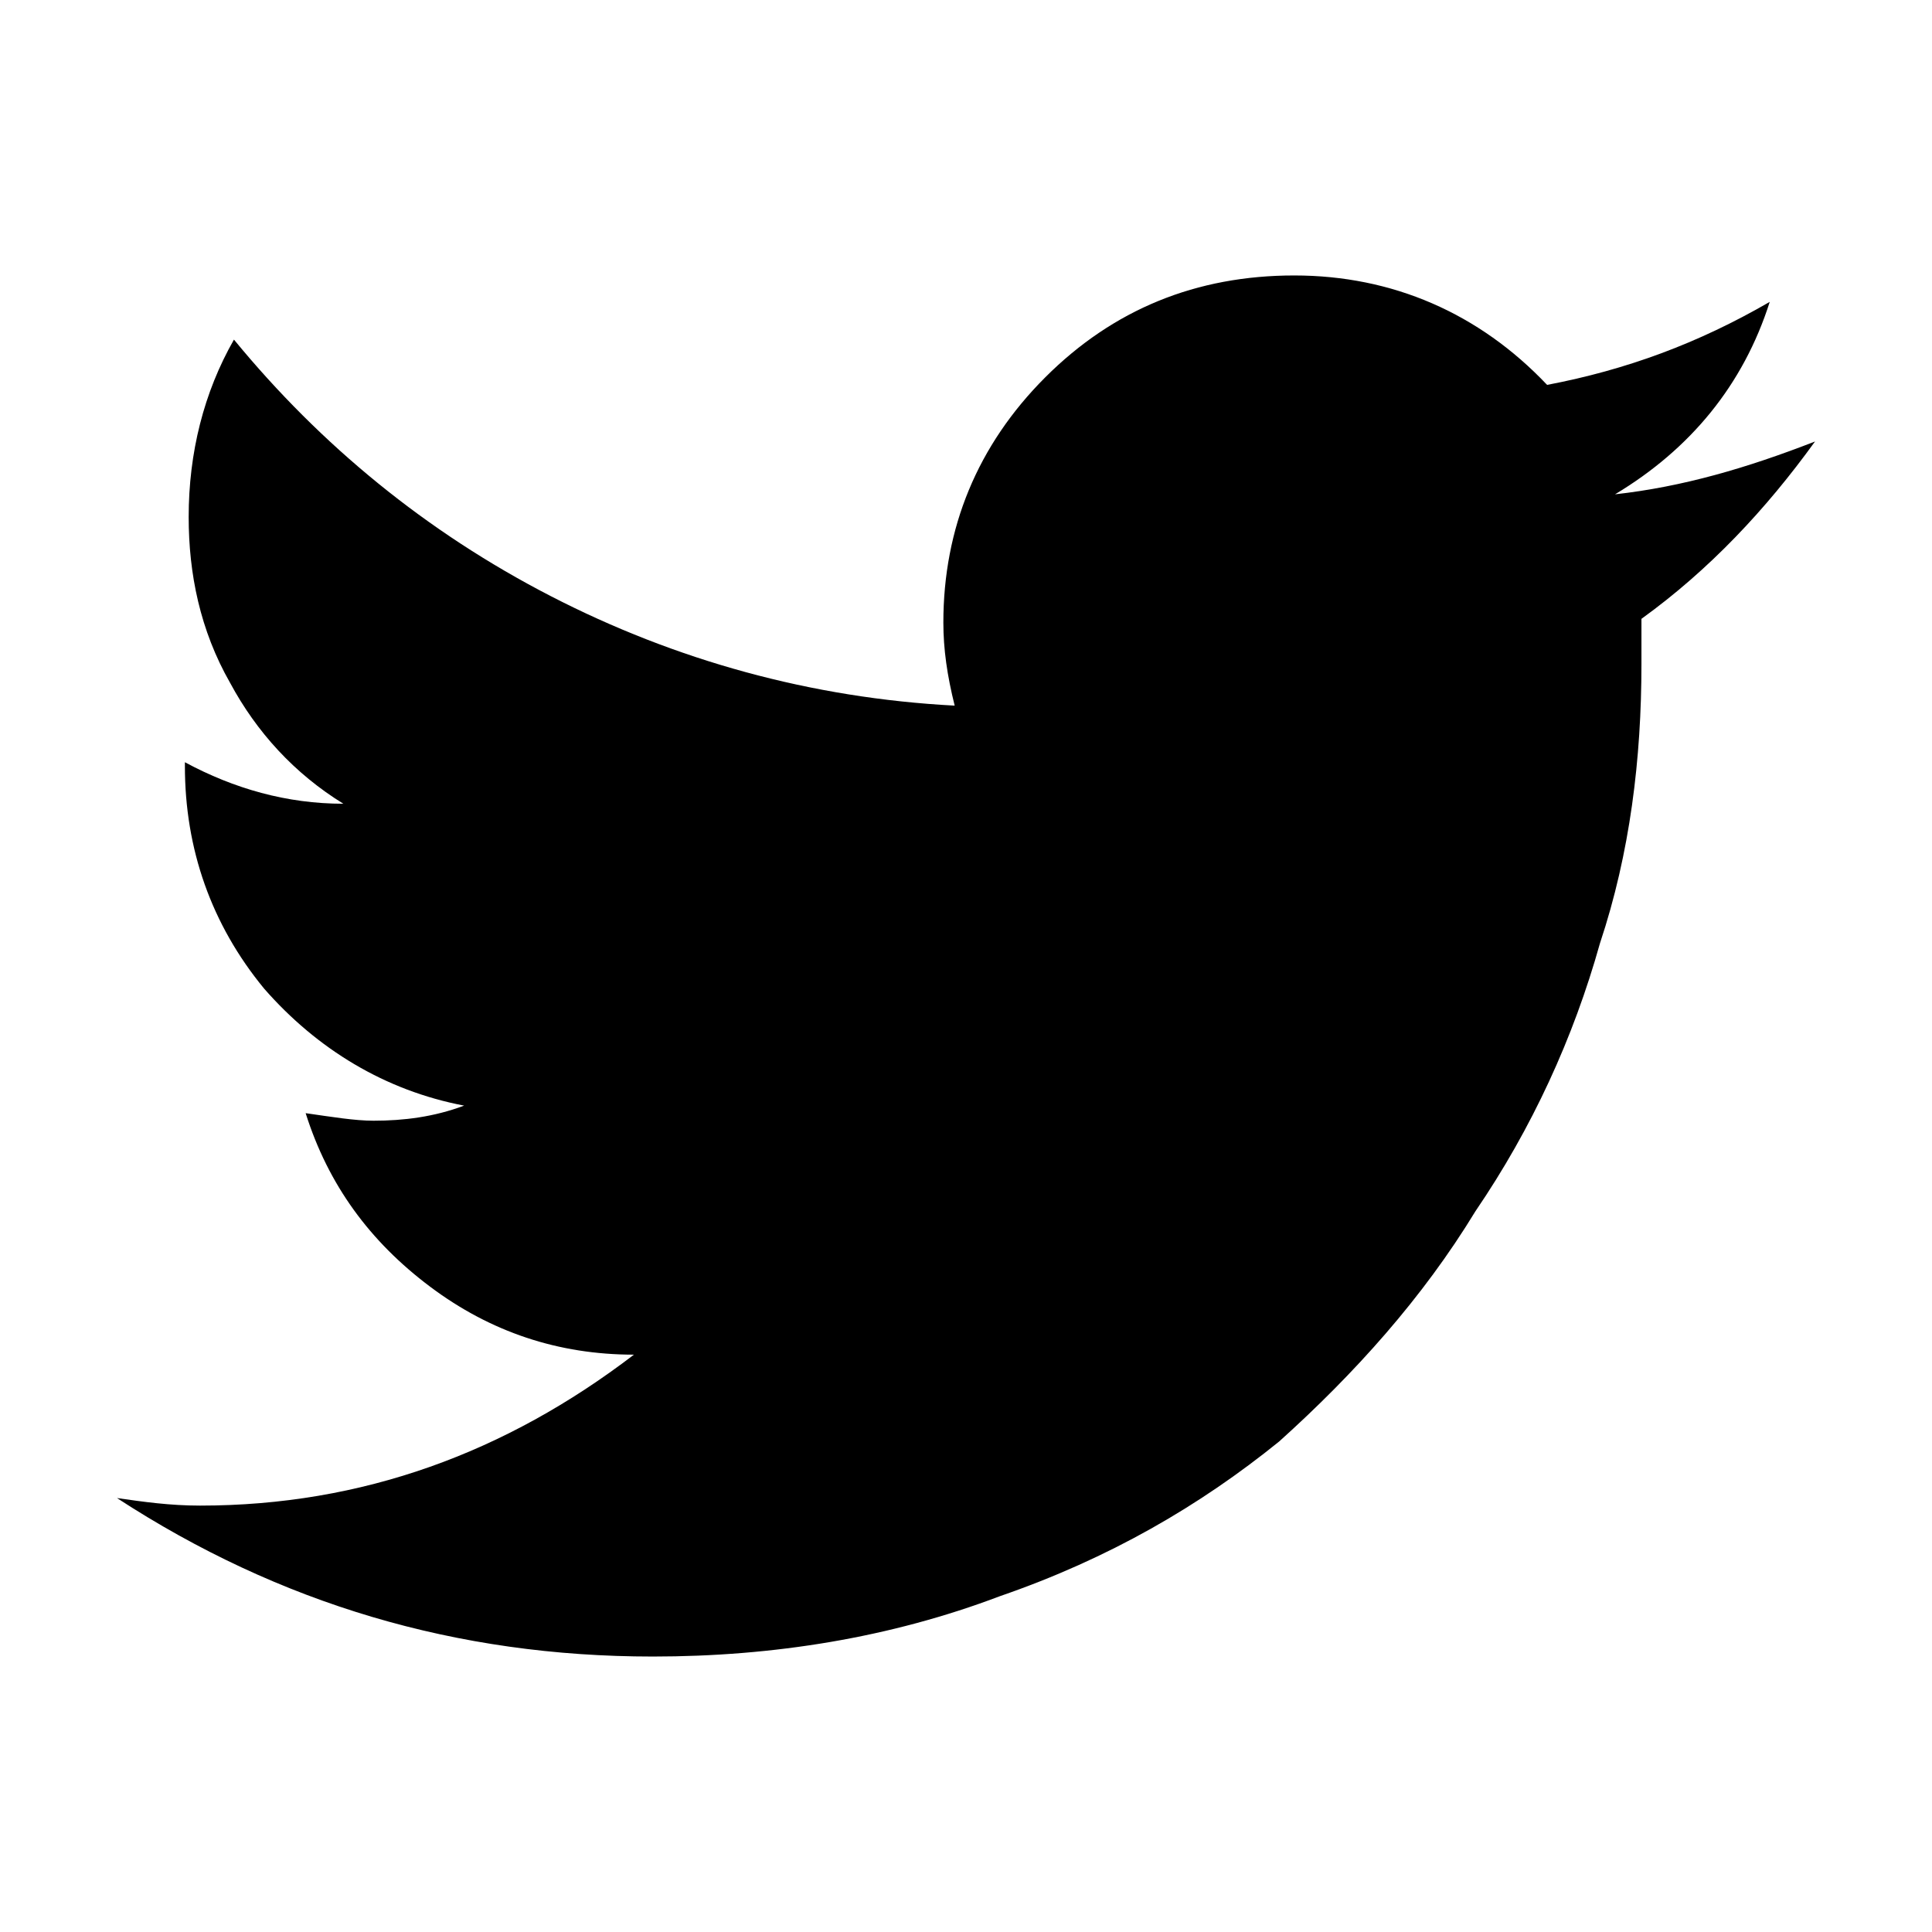
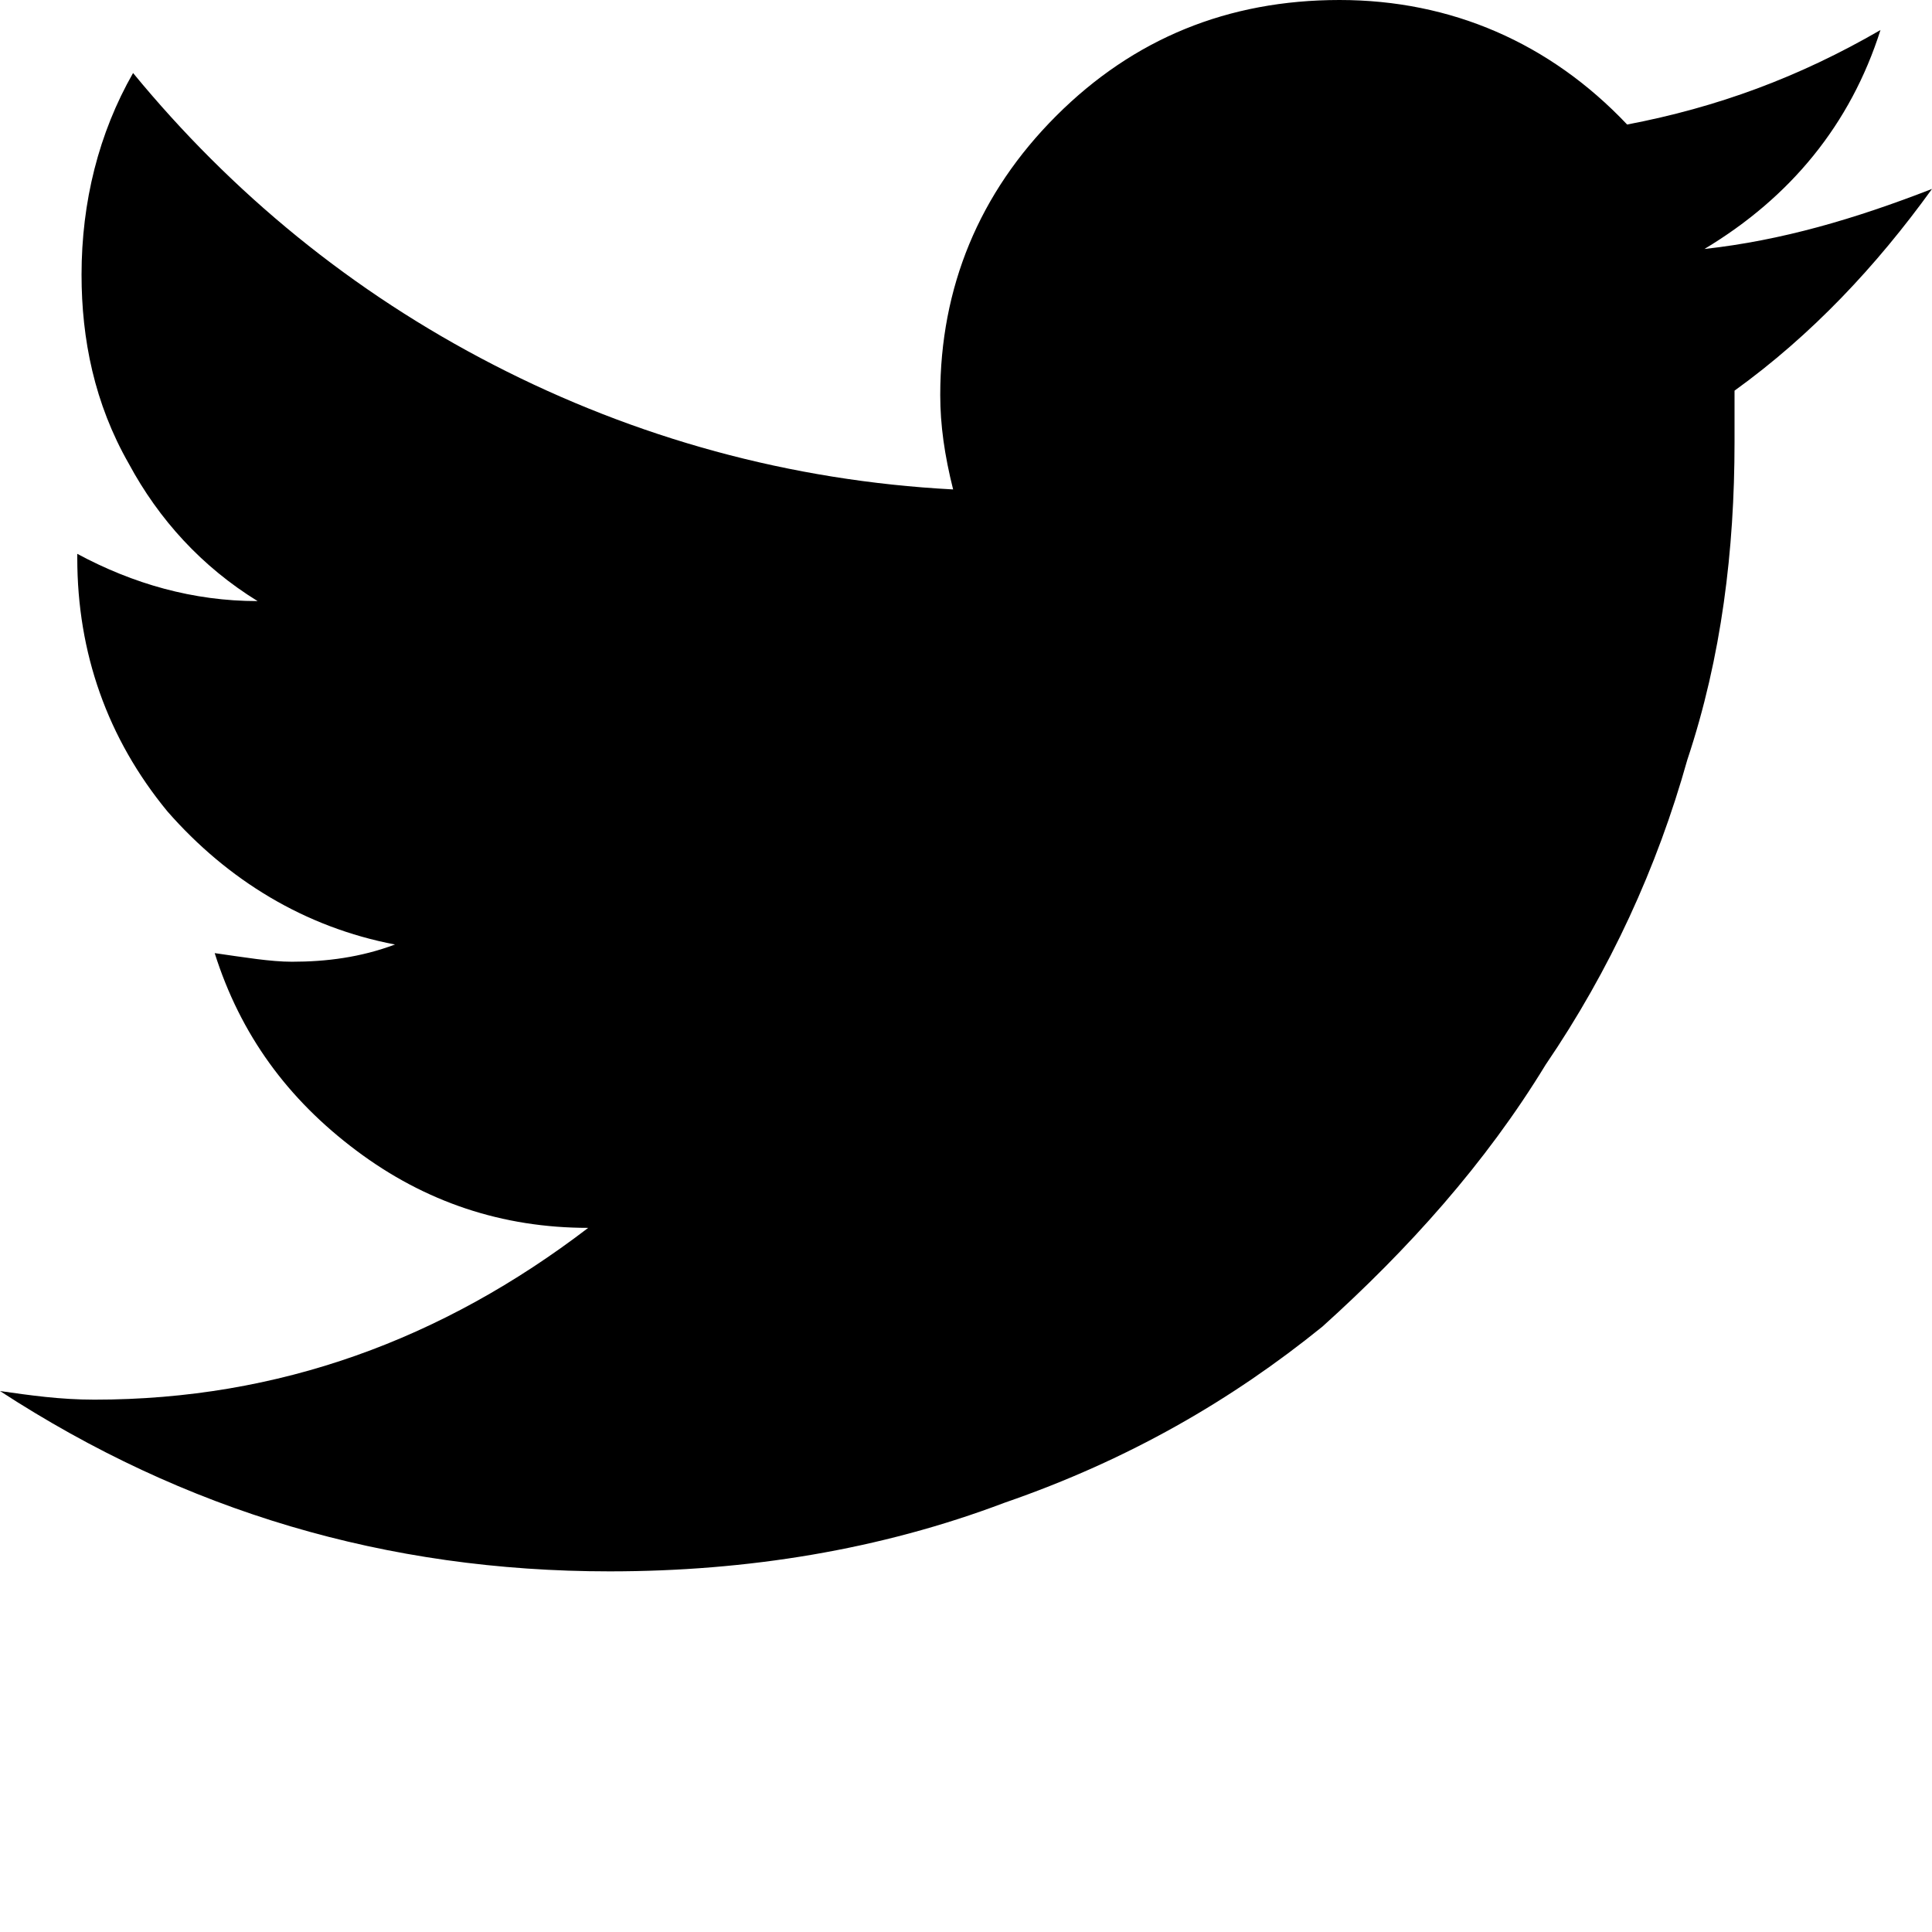
- <svg xmlns="http://www.w3.org/2000/svg" viewBox="0 0 512 512">
-   <path d="m481 117c-13 18-28 34-46 47 0 3 0 7 0 12 0 25-3 50-11 74-7 25-18 49-33 71-14 23-32 43-52 61-21 17-45 31-74 41-29 11-60 16-92 16-52 0-99-14-142-42 7 1 14 2 22 2 43 0 81-14 115-40-20 0-38-6-54-18-16-12-27-27-33-46 7 1 13 2 18 2 8 0 16-1 24-4-21-4-39-15-53-31-14-17-21-37-21-59l0-1c13 7 27 11 42 11-13-8-23-19-30-32-8-14-11-29-11-44 0-17 4-33 12-47 23 28 51 51 84 68 33 17 69 27 107 29-2-8-3-15-3-22 0-25 9-47 27-65 18-18 40-27 66-27 26 0 49 10 67 29 21-4 40-11 59-22-7 22-21 39-41 51 18-2 35-7 53-14z" />
+ <svg xmlns="http://www.w3.org/2000/svg" viewBox="0 0 24 24">
+   <path d="M24,2.347 C23.307,3.307 22.507,4.16 21.547,4.853 C21.547,5.013 21.547,5.227 21.547,5.493 C21.547,6.827 21.387,8.16 20.96,9.44 C20.587,10.773 20,12.053 19.2,13.227 C18.453,14.453 17.493,15.52 16.427,16.48 C15.307,17.387 14.027,18.133 12.48,18.667 C10.933,19.253 9.28,19.52 7.573,19.52 C4.8,19.52 2.293,18.773 0,17.28 C0.373,17.333 0.747,17.387 1.173,17.387 C3.467,17.387 5.493,16.64 7.307,15.253 C6.24,15.253 5.28,14.933 4.427,14.293 C3.573,13.653 2.987,12.853 2.667,11.84 C3.04,11.893 3.36,11.947 3.627,11.947 C4.053,11.947 4.48,11.893 4.907,11.733 C3.787,11.52 2.827,10.933 2.08,10.08 C1.333,9.173 0.96,8.107 0.96,6.933 L0.96,6.88 C1.653,7.253 2.4,7.467 3.2,7.467 C2.507,7.04 1.973,6.453 1.6,5.76 C1.173,5.013 1.013,4.213 1.013,3.413 C1.013,2.507 1.227,1.653 1.653,0.907 C2.88,2.4 4.373,3.627 6.133,4.533 C7.893,5.44 9.813,5.973 11.84,6.08 C11.733,5.653 11.68,5.28 11.68,4.907 C11.68,3.573 12.16,2.4 13.12,1.44 C14.08,0.48 15.253,0 16.64,0 C18.027,0 19.253,0.533 20.213,1.547 C21.333,1.333 22.347,0.96 23.36,0.373 C22.987,1.547 22.24,2.453 21.173,3.093 C22.133,2.987 23.04,2.72 24,2.347 Z" id="Shape" />
</svg>
